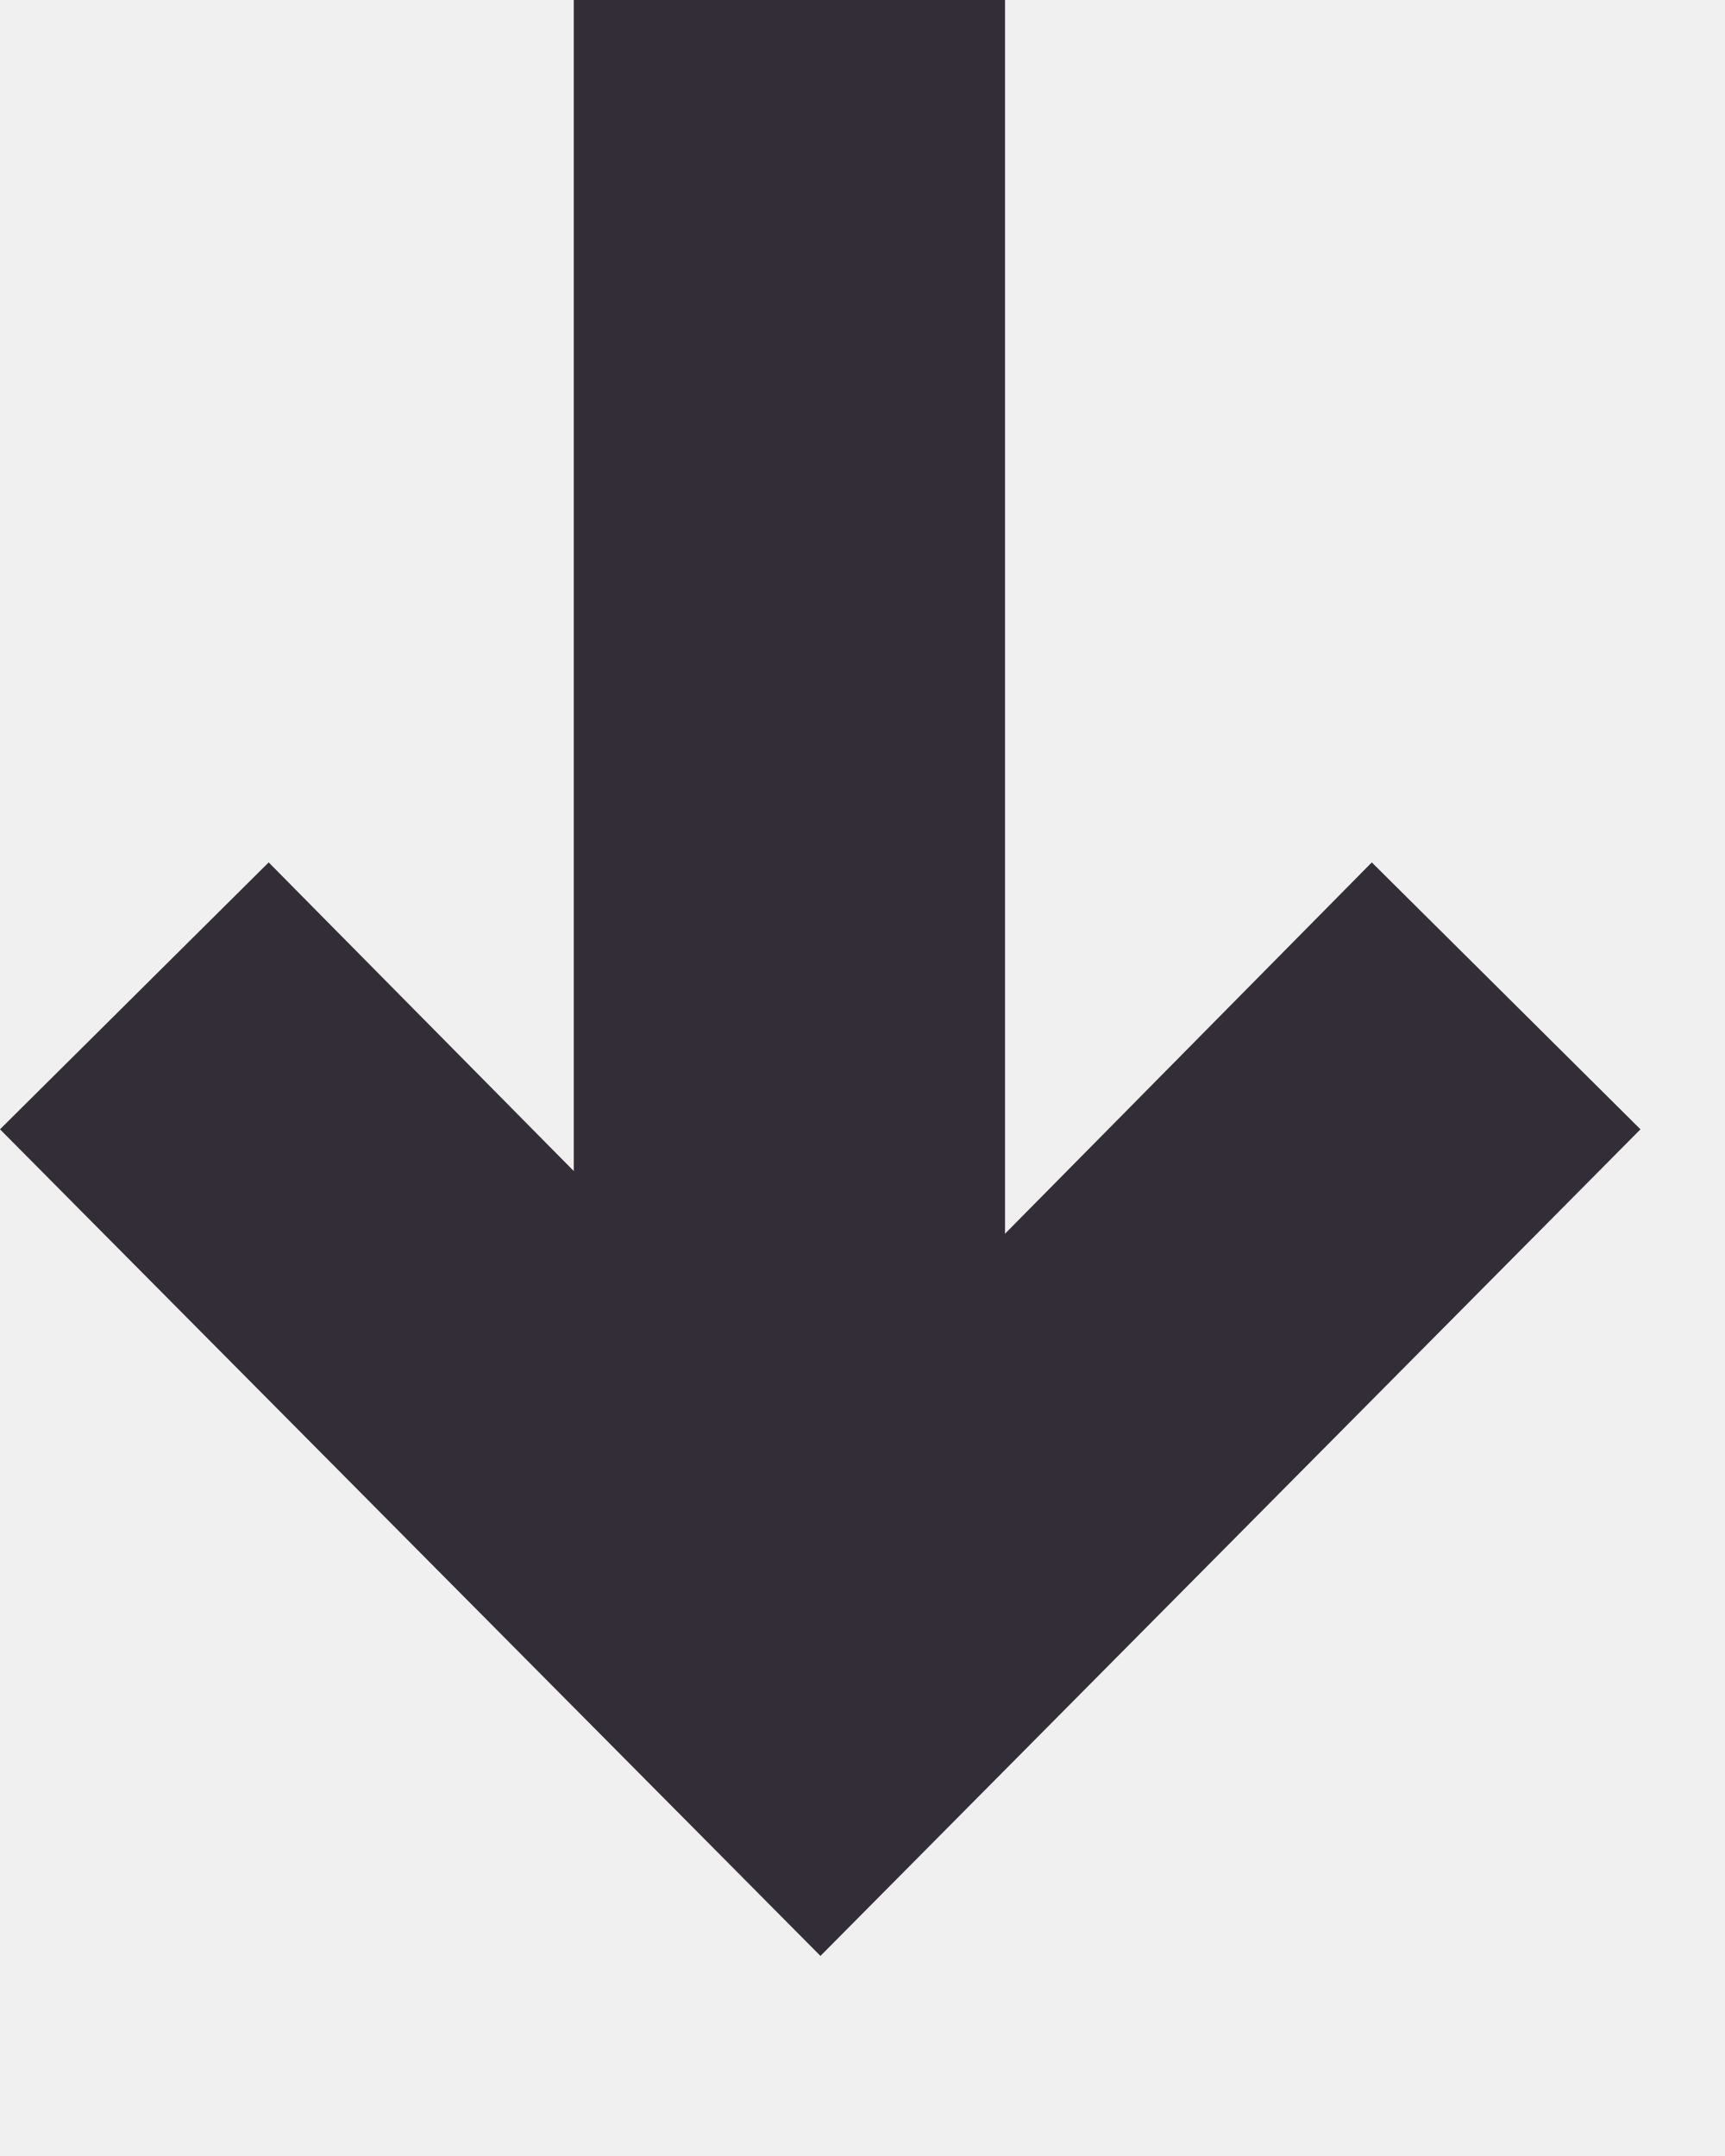
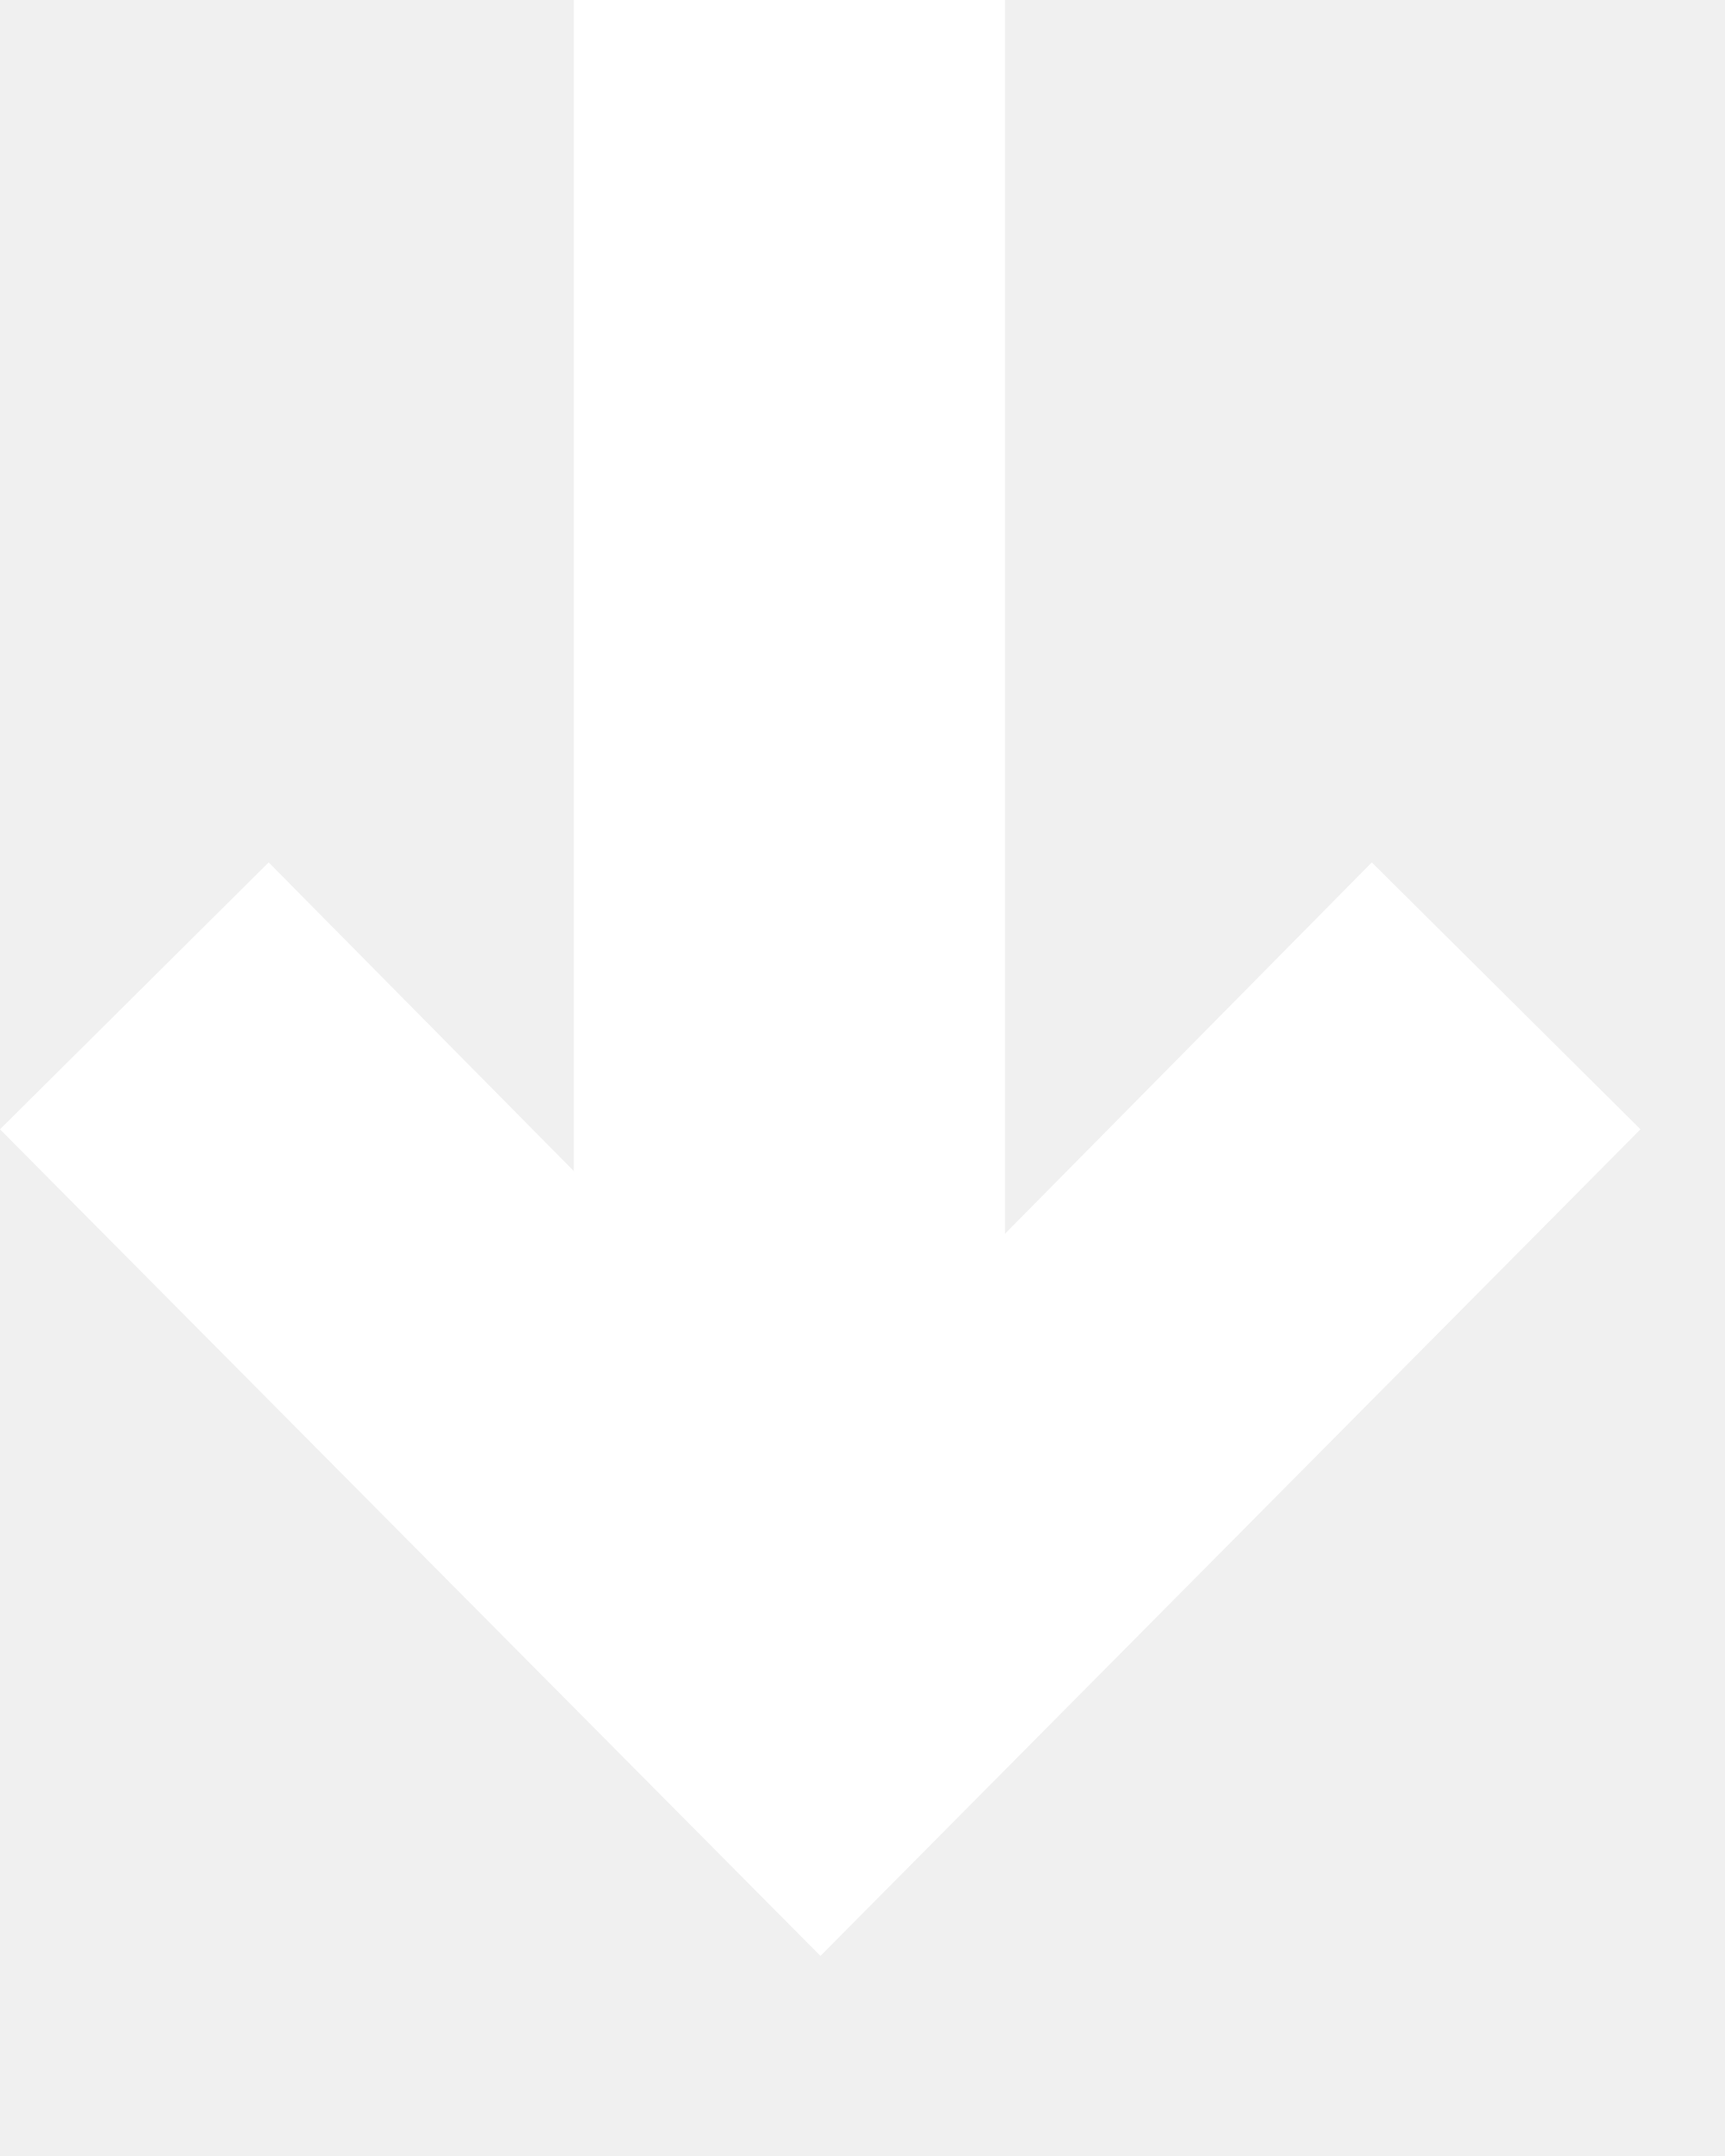
<svg xmlns="http://www.w3.org/2000/svg" width="8" height="10" viewBox="0 0 8 10" fill="none">
-   <path d="M3.661 7L3.661 0" stroke="#332D37" stroke-width="2" />
-   <path d="M7.608 5.238L6.362 4L3.805 6.589L1.246 4L3.56462e-08 5.238L3.805 9.072L7.608 5.238Z" fill="#332D37" />
+   <path d="M3.661 7L3.661 0" stroke="white" stroke-width="2" />
+   <path d="M7.608 5.238L6.362 4L3.805 6.589L1.246 4L3.56462e-08 5.238L3.805 9.072L7.608 5.238Z" fill="white" />
</svg>
